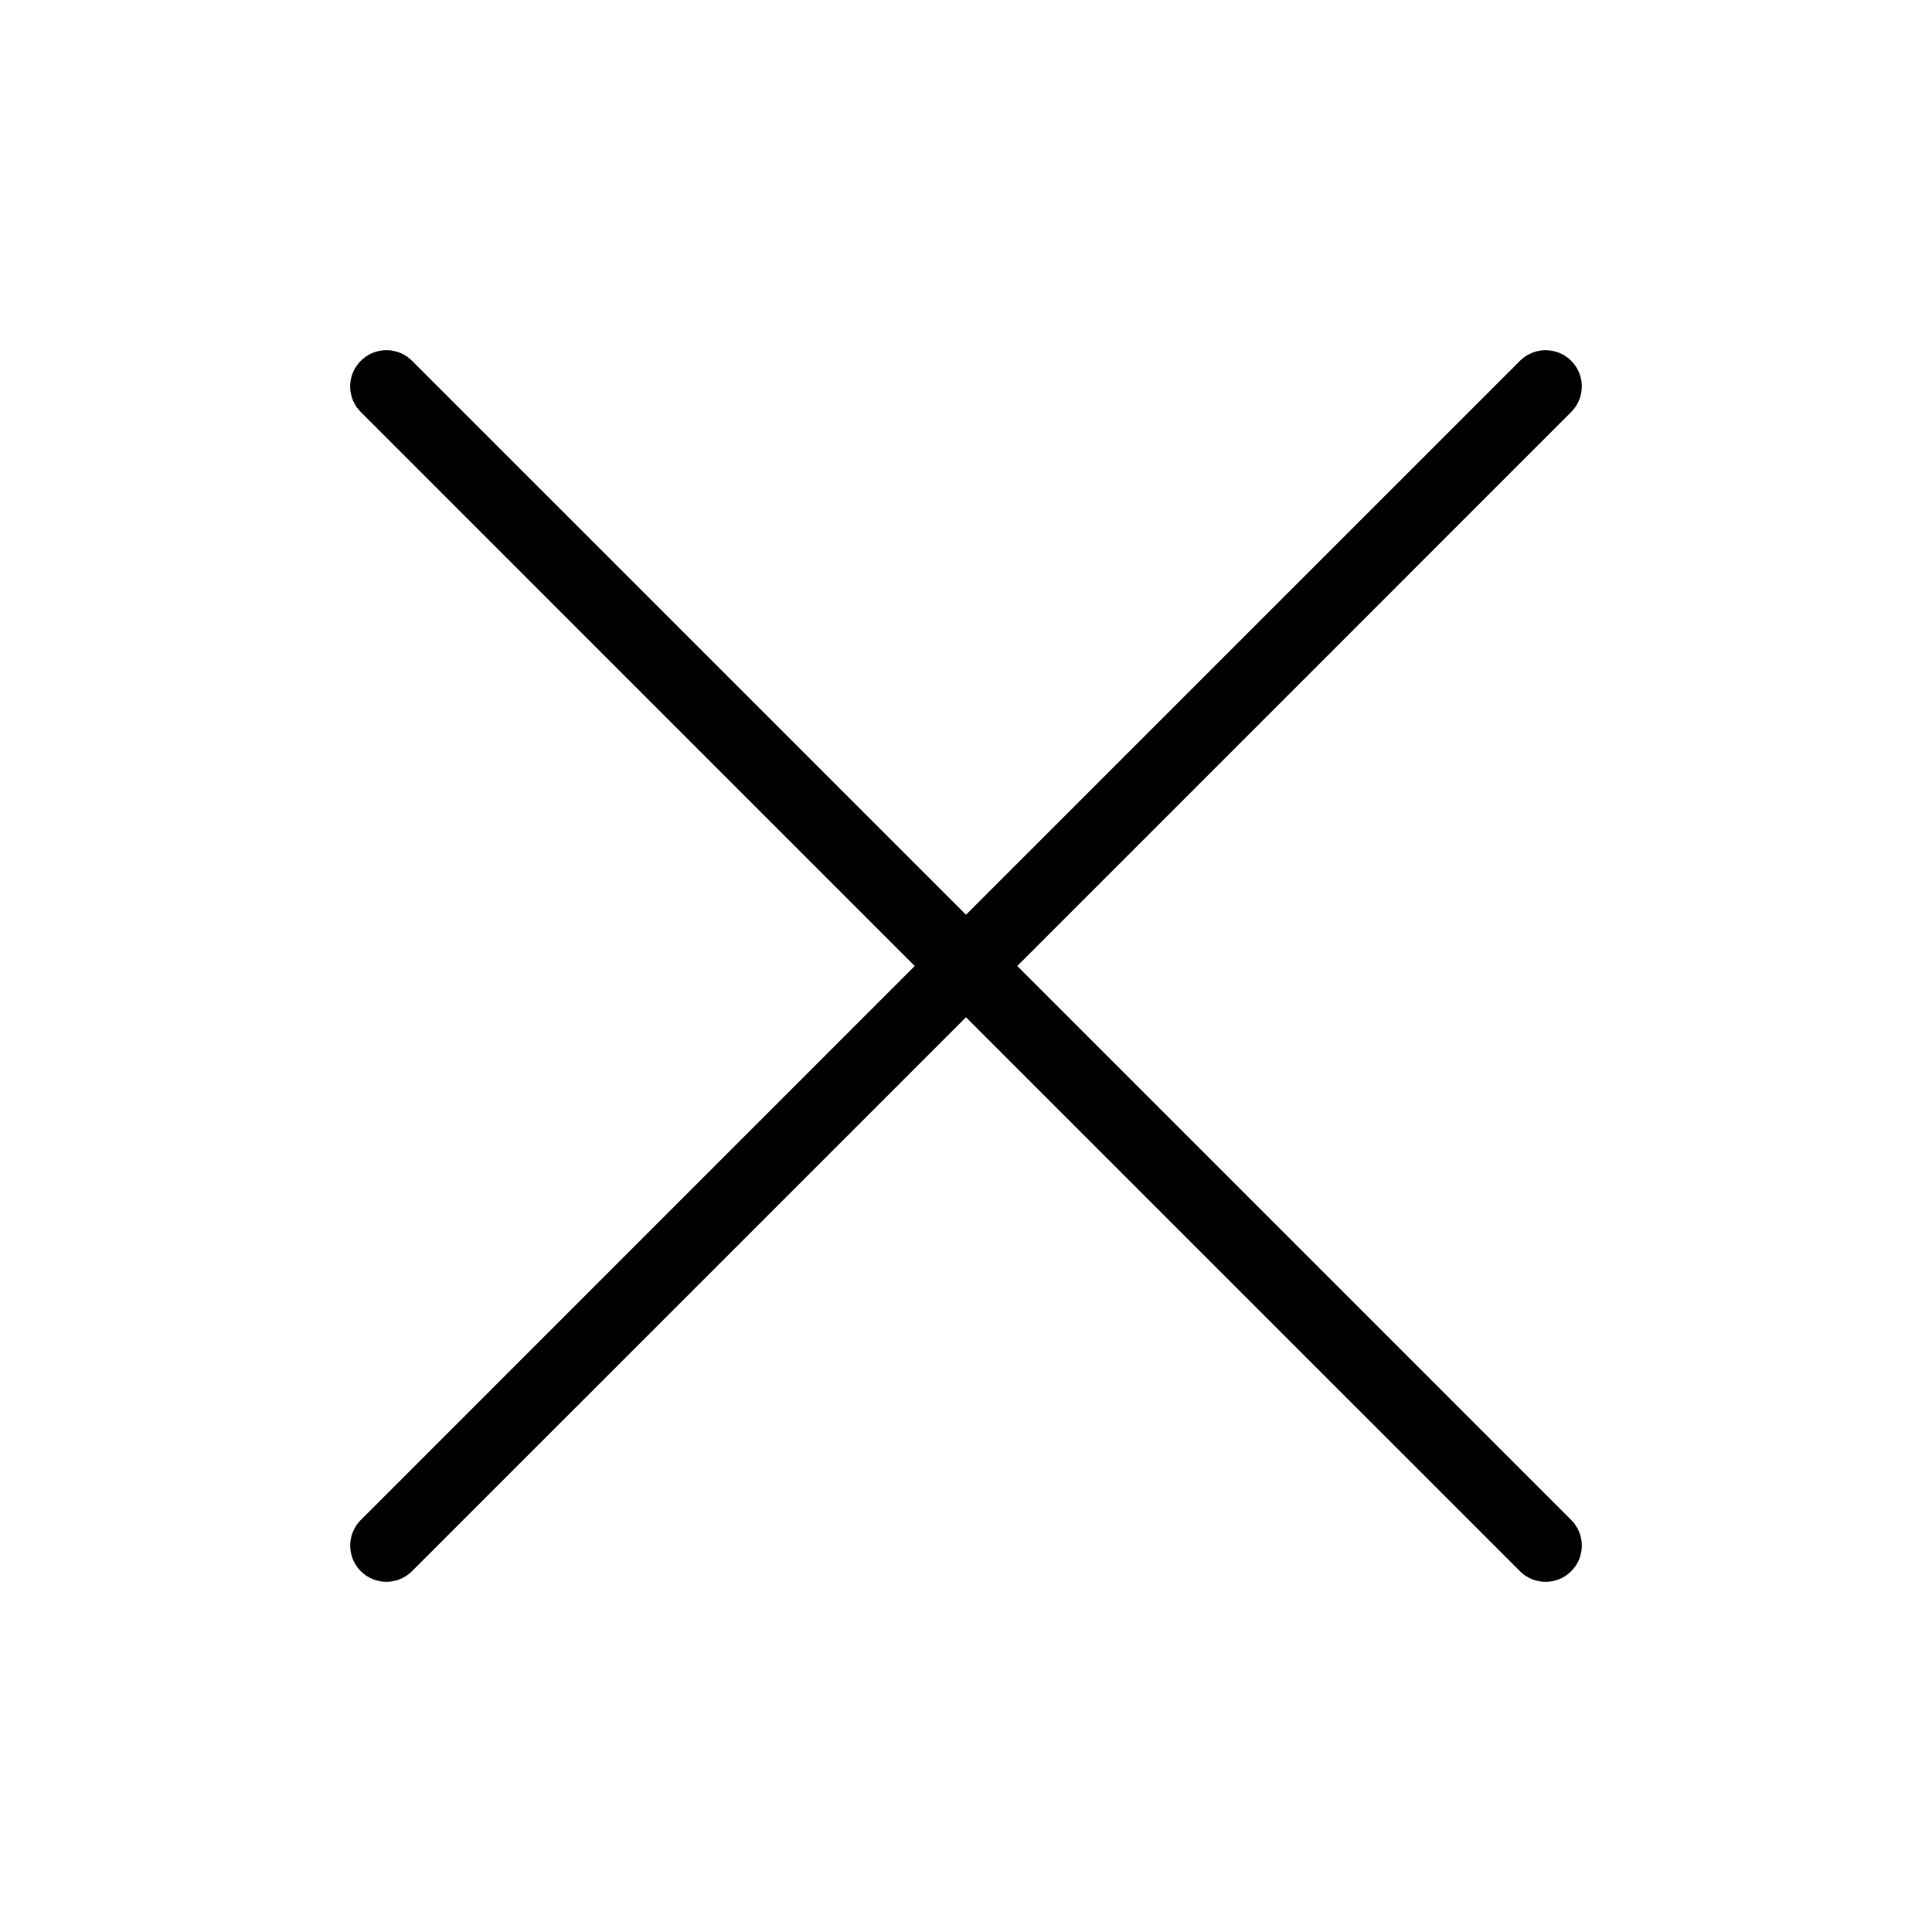
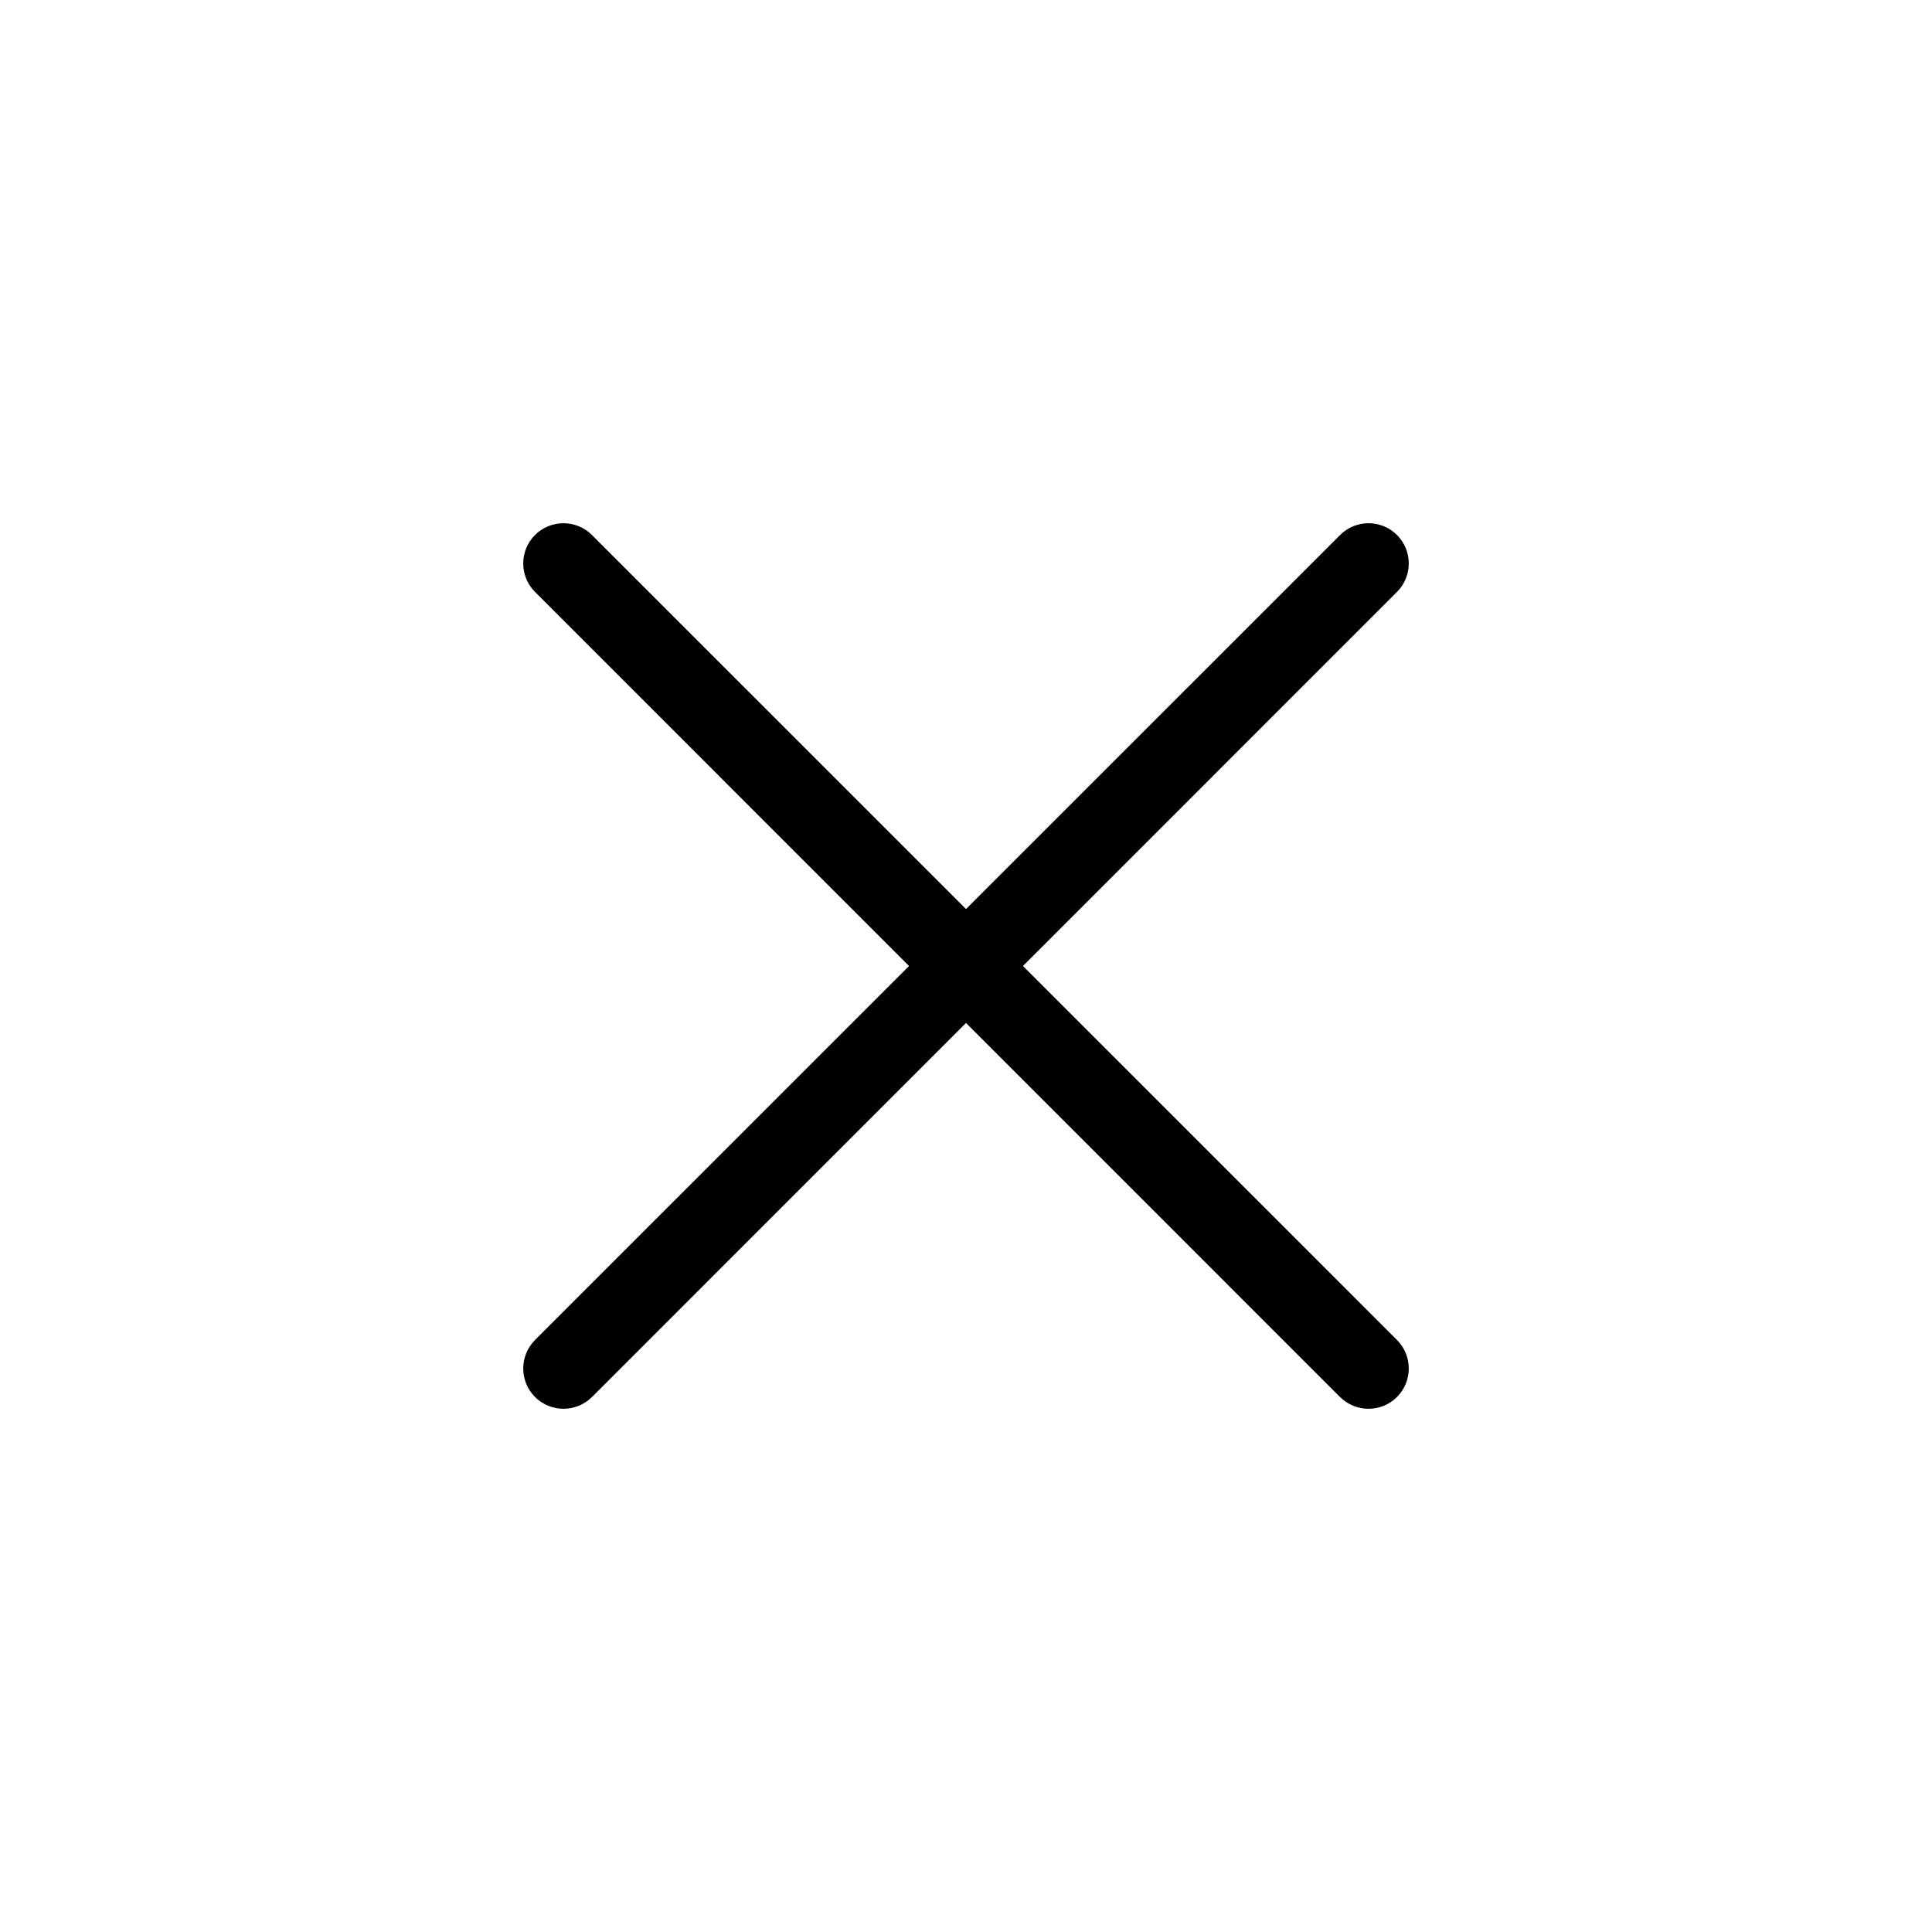
- <svg xmlns="http://www.w3.org/2000/svg" width="40" height="40" viewBox="0 0 40 40" fill="none">
-   <path d="M31.47 7.47C31.763 7.177 32.237 7.177 32.53 7.47C32.823 7.763 32.823 8.237 32.53 8.53L21.061 20L32.53 31.47L32.582 31.526C32.822 31.821 32.805 32.256 32.53 32.53C32.256 32.805 31.821 32.822 31.526 32.582L31.47 32.53L20 21.061L8.53 32.53C8.237 32.823 7.763 32.823 7.47 32.53C7.177 32.237 7.177 31.763 7.47 31.47L18.939 20L7.47 8.53L7.418 8.474C7.178 8.179 7.195 7.744 7.47 7.47C7.744 7.195 8.179 7.178 8.474 7.418L8.53 7.47L20 18.939L31.47 7.47Z" fill="black" />
+ <svg xmlns="http://www.w3.org/2000/svg" width="24" height="24" viewBox="0 0 24 24" fill="none">
+   <path d="M16.647 6.646C16.842 6.451 17.159 6.451 17.354 6.646C17.549 6.841 17.549 7.158 17.354 7.353L7.354 17.354C7.158 17.549 6.842 17.549 6.646 17.354C6.451 17.158 6.451 16.842 6.646 16.646L16.647 6.646Z" fill="black" />
+   <path d="M7.353 6.646C7.158 6.451 6.841 6.451 6.646 6.646C6.451 6.841 6.451 7.158 6.646 7.353L16.646 17.354C16.842 17.549 17.158 17.549 17.354 17.354C17.549 17.158 17.549 16.842 17.354 16.646L7.353 6.646Z" fill="black" />
</svg>
